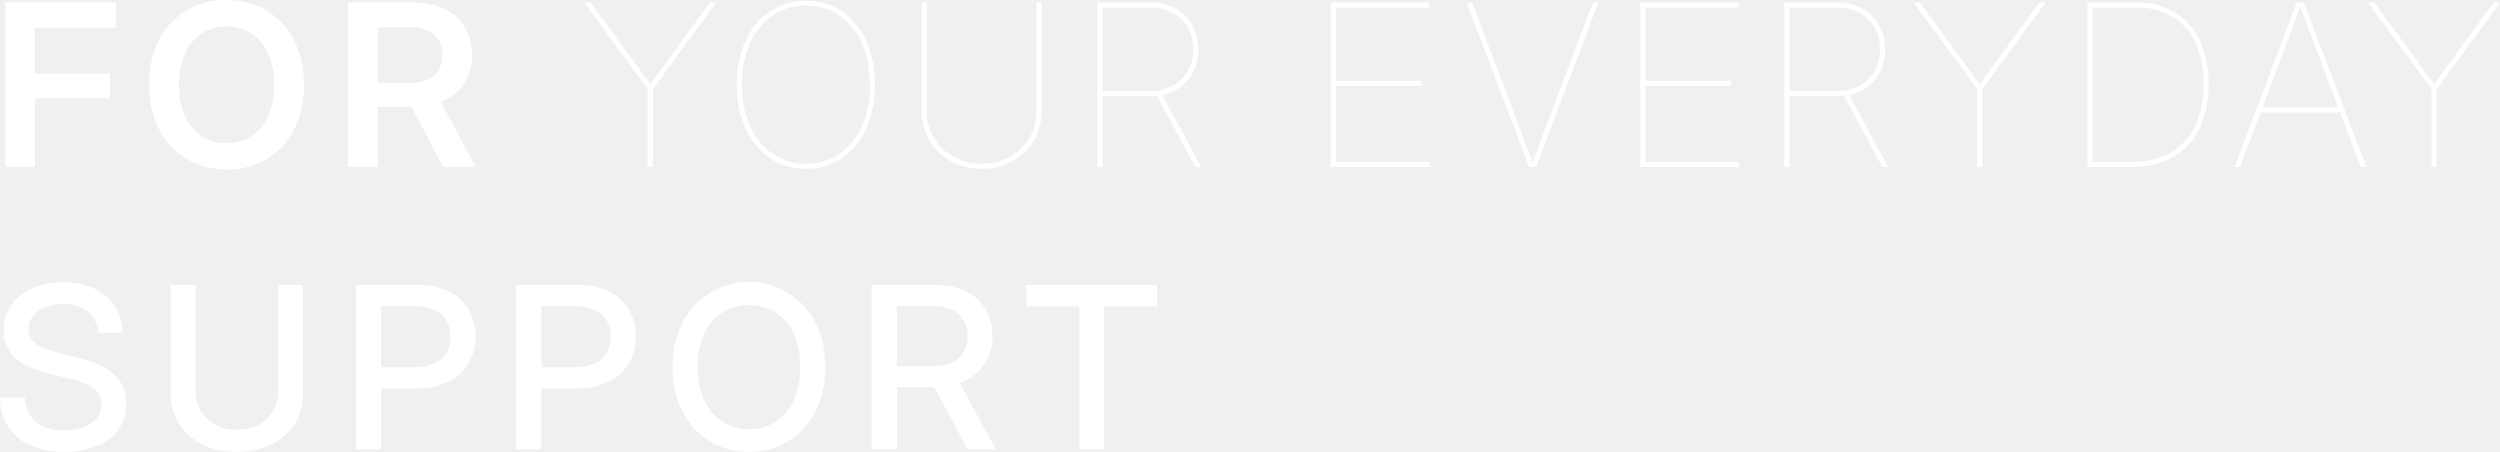
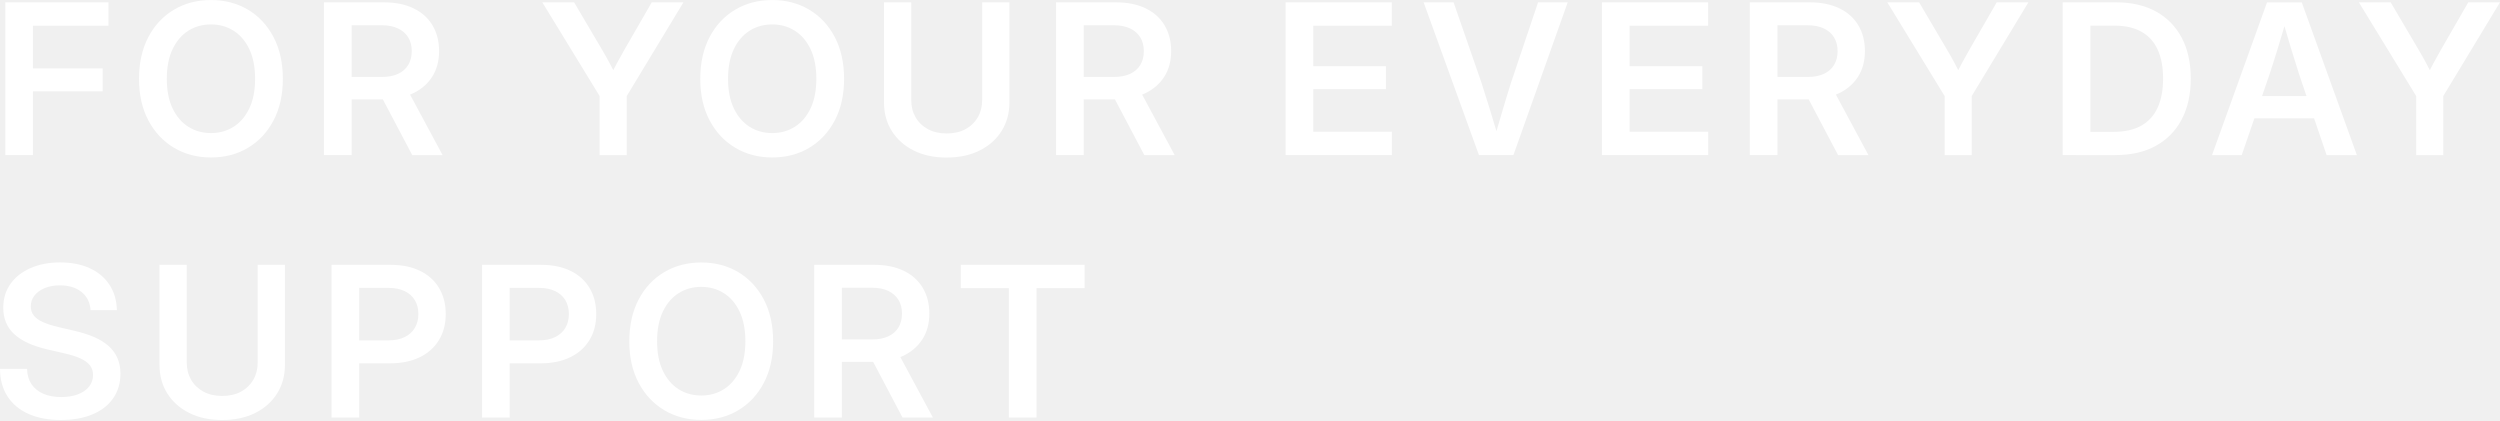
- <svg xmlns="http://www.w3.org/2000/svg" viewBox="0 0 663.98 120.03">
+ <svg xmlns="http://www.w3.org/2000/svg" id="_圖層_2" data-name="圖層 2" viewBox="0 0 714.44 120.03">
  <defs>
-     <style>.cls-1{fill:#fff;}</style>
+     <style>
+       .cls-1 {
+         fill: #fff;
+       }
+     </style>
  </defs>
-   <g id="圖層_2" data-name="圖層 2">
-     <g id="text">
-       <path class="cls-1" d="M1.4,44.33V.67H30.88V7.35H9.3V19.54H29.22V26.1H9.3V44.33Z" />
-       <path class="cls-1" d="M60.19,45a20.21,20.21,0,0,1-10.57-2.77,19.5,19.5,0,0,1-7.33-7.82,25.09,25.09,0,0,1-2.67-11.88,25.29,25.29,0,0,1,2.67-12,19.46,19.46,0,0,1,7.33-7.83A20.39,20.39,0,0,1,60.19,0,20.32,20.32,0,0,1,70.74,2.75a19.42,19.42,0,0,1,7.31,7.83,25.29,25.29,0,0,1,2.67,12,25.16,25.16,0,0,1-2.67,11.91,19.42,19.42,0,0,1-7.31,7.81A20.32,20.32,0,0,1,60.19,45Zm0-7a11.87,11.87,0,0,0,6.45-1.8A12.37,12.37,0,0,0,71.14,31a19.51,19.51,0,0,0,1.65-8.44,19.64,19.64,0,0,0-1.65-8.48,12.31,12.31,0,0,0-4.5-5.28,12.51,12.51,0,0,0-12.93,0,12.33,12.33,0,0,0-4.51,5.28,19.64,19.64,0,0,0-1.65,8.48A19.51,19.51,0,0,0,49.2,31a12.39,12.39,0,0,0,4.51,5.26A11.88,11.88,0,0,0,60.19,38Z" />
-       <path class="cls-1" d="M92.46,44.33V.67h17.15a19.22,19.22,0,0,1,8.44,1.72,12.53,12.53,0,0,1,5.43,4.85,14.11,14.11,0,0,1,1.88,7.38,13.31,13.31,0,0,1-2,7.34,12.94,12.94,0,0,1-5.6,4.77,20.16,20.16,0,0,1-8.59,1.69H97.1V22H109a10.89,10.89,0,0,0,4.63-.89,6.53,6.53,0,0,0,2.9-2.55,7.44,7.44,0,0,0,1-3.94,7.41,7.41,0,0,0-1-3.93,6.82,6.82,0,0,0-2.92-2.55,10.74,10.74,0,0,0-4.63-.9h-8.62V44.33Zm25.24,0L107.29,24.61h8.47l10.61,19.72Z" />
-       <path class="cls-1" d="M172,44.33V23.64L155.16.67h1.67l10.73,14.59q1.4,1.88,2.73,3.75t2.7,3.75h-.53L175.18,19l2.72-3.75L188.57.67h1.66l-16.82,23V44.33Z" />
-       <path class="cls-1" d="M214.07,44.82A16.67,16.67,0,0,1,204.46,42,18.45,18.45,0,0,1,198,34.17a27.57,27.57,0,0,1-2.31-11.64A27.76,27.76,0,0,1,198,10.83,18.74,18.74,0,0,1,204.47,3a17.75,17.75,0,0,1,19.17,0,18.57,18.57,0,0,1,6.44,7.84,27.92,27.92,0,0,1,2.3,11.7,27.84,27.84,0,0,1-2.3,11.67A18.54,18.54,0,0,1,223.64,42,16.67,16.67,0,0,1,214.07,44.82Zm0-1.34a15.14,15.14,0,0,0,8.84-2.64,17.4,17.4,0,0,0,6-7.35,26.27,26.27,0,0,0,2.14-11,26.35,26.35,0,0,0-2.14-11,17.52,17.52,0,0,0-6-7.37,15.15,15.15,0,0,0-8.84-2.65,15.32,15.32,0,0,0-8.86,2.63,17.33,17.33,0,0,0-6,7.33,26.34,26.34,0,0,0-2.16,11.05,26.35,26.35,0,0,0,2.13,10.93,17.37,17.37,0,0,0,6,7.37A15.3,15.3,0,0,0,214.07,43.48Z" />
-       <path class="cls-1" d="M260.72,44.82a16.37,16.37,0,0,1-8.12-2,15,15,0,0,1-7.81-13.41V.67h1.37V29.41a13.6,13.6,0,0,0,7.1,12.24,16.16,16.16,0,0,0,14.94,0,13.72,13.72,0,0,0,5.19-5,13.88,13.88,0,0,0,1.9-7.23V.67h1.37V29.41a14.92,14.92,0,0,1-7.78,13.41A16.44,16.44,0,0,1,260.72,44.82Z" />
-       <path class="cls-1" d="M291.44,44.33V.67h14.14a13.4,13.4,0,0,1,6.54,1.56,11.34,11.34,0,0,1,4.49,4.36,12.83,12.83,0,0,1,1.64,6.56,12.65,12.65,0,0,1-1.62,6.48A11.31,11.31,0,0,1,312.15,24a13.46,13.46,0,0,1-6.57,1.56H292.15V24.17h13.43a12,12,0,0,0,5.84-1.38,10.08,10.08,0,0,0,4-3.85,11.22,11.22,0,0,0,1.46-5.79,11.45,11.45,0,0,0-1.46-5.86,10.29,10.29,0,0,0-4-3.88A12,12,0,0,0,305.58,2H292.8V44.33Zm26,0-10.7-19.87h1.55L319,44.33Z" />
-       <path class="cls-1" d="M353.45,44.33V.67h26.1V2H354.82V21.47H377.5v1.35H354.82V43H379.7v1.35Z" />
-       <path class="cls-1" d="M406.09,44.33,389.51.67H391L403.8,34.48q.9,2.35,1.77,4.69t1.74,4.69h-.54l1.74-4.69,1.77-4.69L423.06.67h1.46L408,44.33Z" />
-       <path class="cls-1" d="M435.65,44.33V.67h26.1V2H437V21.47H459.7v1.35H437V43H461.9v1.35Z" />
-       <path class="cls-1" d="M473.89,44.33V.67H488a13.4,13.4,0,0,1,6.54,1.56,11.41,11.41,0,0,1,4.49,4.36,12.82,12.82,0,0,1,1.63,6.56,12.65,12.65,0,0,1-1.62,6.48A11.35,11.35,0,0,1,494.6,24,13.46,13.46,0,0,1,488,25.52H474.6V24.17H488a12,12,0,0,0,5.84-1.38,10.08,10.08,0,0,0,4-3.85,11.22,11.22,0,0,0,1.46-5.79,11.45,11.45,0,0,0-1.46-5.86,10.29,10.29,0,0,0-4-3.88A12,12,0,0,0,488,2H475.25V44.33Zm26,0-10.7-19.87h1.55l10.7,19.87Z" />
-       <path class="cls-1" d="M525.1,44.33V23.64L508.22.67h1.66l10.73,14.59Q522,17.14,523.34,19l2.71,3.75h-.54c.92-1.25,1.82-2.5,2.72-3.75L531,15.26,541.62.67h1.67l-16.82,23V44.33Z" />
-       <path class="cls-1" d="M555.79.67V44.33h-1.37V.67ZM566,44.33H555.13V43H566a20.72,20.72,0,0,0,10.45-2.46A15.91,15.91,0,0,0,583,33.43a25.29,25.29,0,0,0,2.23-11.08,25.69,25.69,0,0,0-2.12-10.92,15.71,15.71,0,0,0-6.15-7A18.65,18.65,0,0,0,567.14,2h-12V.67h12a20,20,0,0,1,10.46,2.6,16.88,16.88,0,0,1,6.66,7.44,26.7,26.7,0,0,1,2.32,11.64,26.73,26.73,0,0,1-2.42,11.87,17.05,17.05,0,0,1-7,7.51A22.33,22.33,0,0,1,566,44.33Z" />
-       <path class="cls-1" d="M593.49,44.33,610,.67h1.87L628.5,44.33H627L614.2,10.52C613.61,9,613,7.39,612.44,5.83s-1.17-3.12-1.74-4.69h.53q-.86,2.36-1.74,4.69c-.58,1.56-1.17,3.13-1.77,4.69L594.94,44.33Zm6.57-14.42V28.56H622v1.35Z" />
-       <path class="cls-1" d="M645.79,44.33V23.64L628.91.67h1.67l10.73,14.59q1.4,1.88,2.73,3.75t2.7,3.75h-.53L648.93,19l2.72-3.75L662.32.67H664l-16.82,23V44.33Z" />
-       <path class="cls-1" d="M17,120a21.52,21.52,0,0,1-9-1.74,13.47,13.47,0,0,1-5.88-5A14.41,14.41,0,0,1,0,105.62H6.63A8.75,8.75,0,0,0,8,110.33a8,8,0,0,0,3.61,3,13.66,13.66,0,0,0,5.45,1,14.63,14.63,0,0,0,5.19-.85A8,8,0,0,0,25.68,111a5.83,5.83,0,0,0,1.25-3.7,4.94,4.94,0,0,0-.91-3,7.24,7.24,0,0,0-2.76-2.15,22.89,22.89,0,0,0-4.8-1.61l-4.94-1.18Q7.1,97.89,4,95.05A9.51,9.51,0,0,1,1,87.71a11.39,11.39,0,0,1,2-6.69,13.13,13.13,0,0,1,5.55-4.44A20.12,20.12,0,0,1,16.73,75,19.23,19.23,0,0,1,25,76.64a12.8,12.8,0,0,1,5.45,4.64,13.36,13.36,0,0,1,2.08,7.11H26.07a7.62,7.62,0,0,0-2.81-5.64,10.31,10.31,0,0,0-6.65-2,12.3,12.3,0,0,0-4.69.85,7.62,7.62,0,0,0-3.2,2.36,5.56,5.56,0,0,0-1.14,3.44,4.49,4.49,0,0,0,.95,2.89,7.67,7.67,0,0,0,2.81,2A23.84,23.84,0,0,0,16,93.81L20.6,95a30.55,30.55,0,0,1,5.47,1.77,16,16,0,0,1,4.07,2.54,10,10,0,0,1,2.54,3.4,10.66,10.66,0,0,1,.87,4.42,11.57,11.57,0,0,1-2,6.78,13.12,13.12,0,0,1-5.73,4.54A21.65,21.65,0,0,1,17,120Z" />
-       <path class="cls-1" d="M62.93,120a20,20,0,0,1-9.27-2,14.78,14.78,0,0,1-8.33-13.65V75.67h6.6v28.16a10.41,10.41,0,0,0,1.34,5.3,9.55,9.55,0,0,0,3.8,3.65,12.16,12.16,0,0,0,5.86,1.33,12.09,12.09,0,0,0,5.85-1.33,9.39,9.39,0,0,0,3.79-3.65,10.41,10.41,0,0,0,1.33-5.3V75.67h6.59v28.69a15.24,15.24,0,0,1-2.16,8.1A15.08,15.08,0,0,1,72.2,118,20,20,0,0,1,62.93,120Z" />
-       <path class="cls-1" d="M94.54,119.33V75.67h16.29a18.6,18.6,0,0,1,8.29,1.7,12.33,12.33,0,0,1,5.29,4.79,13.88,13.88,0,0,1,1.85,7.25,13.58,13.58,0,0,1-1.89,7.23,12.65,12.65,0,0,1-5.38,4.8,18.73,18.73,0,0,1-8.31,1.71H98.35V97.5h12.1a11.27,11.27,0,0,0,5-1,7.11,7.11,0,0,0,3.13-2.82,8.95,8.95,0,0,0,0-8.56,7.25,7.25,0,0,0-3.13-2.8,11.49,11.49,0,0,0-5-1H101.2v38Z" />
-       <path class="cls-1" d="M137.09,119.33V75.67h16.29a18.63,18.63,0,0,1,8.29,1.7A12.38,12.38,0,0,1,167,82.16a13.88,13.88,0,0,1,1.85,7.25,13.58,13.58,0,0,1-1.89,7.23,12.65,12.65,0,0,1-5.38,4.8,18.73,18.73,0,0,1-8.31,1.71H140.9V97.5H153a11.28,11.28,0,0,0,5-1,7.16,7.16,0,0,0,3.13-2.82,8.95,8.95,0,0,0,0-8.56,7.31,7.31,0,0,0-3.13-2.8,11.51,11.51,0,0,0-5-1h-9.21v38Z" />
-       <path class="cls-1" d="M198.93,120a19.26,19.26,0,0,1-17.67-10.68,25.12,25.12,0,0,1-2.63-11.79,25.25,25.25,0,0,1,2.63-11.85,19.79,19.79,0,0,1,35.31,0,25.38,25.38,0,0,1,2.63,11.85,25.24,25.24,0,0,1-2.63,11.79,19.76,19.76,0,0,1-7.21,7.87A19.56,19.56,0,0,1,198.93,120Zm0-6a12.87,12.87,0,0,0,6.89-1.9,13.24,13.24,0,0,0,4.91-5.6,20.24,20.24,0,0,0,1.81-9,20.4,20.4,0,0,0-1.81-9,13.21,13.21,0,0,0-4.91-5.61,13.46,13.46,0,0,0-13.79,0,13.3,13.3,0,0,0-4.92,5.61,20.4,20.4,0,0,0-1.82,9,20.23,20.23,0,0,0,1.82,9,13.33,13.33,0,0,0,4.92,5.6A12.88,12.88,0,0,0,198.93,114Z" />
-       <path class="cls-1" d="M231.51,119.33V75.67h16.64a19,19,0,0,1,8.3,1.67,12.24,12.24,0,0,1,5.29,4.75,13.73,13.73,0,0,1,1.84,7.21,13.08,13.08,0,0,1-1.93,7.17,12.64,12.64,0,0,1-5.47,4.71,19.67,19.67,0,0,1-8.38,1.65H235.35V97.24H247.8a11.71,11.71,0,0,0,5-1,7,7,0,0,0,3.12-2.74A8,8,0,0,0,257,89.3a8.06,8.06,0,0,0-1.08-4.25,7.19,7.19,0,0,0-3.14-2.76,11.8,11.8,0,0,0-5-1h-9.57v38Zm25.47,0L246.43,99.64h7.31l10.73,19.69Z" />
-       <path class="cls-1" d="M272.6,81.39V75.67h34.68v5.72h-14v37.94h-6.65V81.39Z" />
+   <g id="text">
+     <g>
+       <path class="cls-1" d="M1.52,44.33V.67h29.48v6.68H9.42v12.19h19.91v6.56H9.42v18.22H1.52Z" />
+       <path class="cls-1" d="M60.3,45c-3.94,0-7.46-.92-10.57-2.77-3.1-1.85-5.54-4.45-7.33-7.82s-2.67-7.33-2.67-11.88.89-8.57,2.67-11.95c1.78-3.38,4.23-5.99,7.33-7.82,3.1-1.84,6.62-2.75,10.57-2.75s7.46.92,10.55,2.75c3.09,1.84,5.53,4.44,7.31,7.82,1.78,3.38,2.67,7.36,2.67,11.95s-.89,8.54-2.67,11.91-4.22,5.97-7.31,7.81c-3.09,1.84-6.61,2.75-10.55,2.75ZM60.3,38.03c2.4,0,4.55-.6,6.45-1.8,1.9-1.2,3.4-2.95,4.5-5.26,1.1-2.3,1.65-5.12,1.65-8.44s-.55-6.17-1.65-8.48-2.6-4.07-4.5-5.27c-1.9-1.2-4.05-1.8-6.45-1.8s-4.58.6-6.48,1.8c-1.9,1.2-3.4,2.96-4.5,5.27-1.1,2.31-1.65,5.14-1.65,8.48s.55,6.13,1.65,8.44c1.1,2.3,2.6,4.06,4.5,5.26,1.9,1.2,4.06,1.8,6.48,1.8Z" />
+       <path class="cls-1" d="M92.58,44.33V.67h17.15c3.27,0,6.08.57,8.44,1.71,2.36,1.14,4.17,2.76,5.42,4.85,1.26,2.09,1.89,4.55,1.89,7.38s-.66,5.28-1.98,7.34c-1.32,2.06-3.19,3.65-5.6,4.78-2.42,1.12-5.28,1.68-8.59,1.68h-12.1v-6.42h11.92c1.82,0,3.37-.3,4.64-.89,1.27-.6,2.23-1.45,2.9-2.55.66-1.1,1-2.42,1-3.94s-.34-2.83-1.01-3.93c-.67-1.09-1.64-1.94-2.91-2.55-1.27-.6-2.81-.91-4.64-.91h-8.62v37.09h-7.91ZM117.81,44.33l-10.4-19.72h8.47l10.61,19.72h-8.68Z" />
+       <path class="cls-1" d="M171.36,44.33v-16.88L154.98.67h9.09l7.97,13.51c.77,1.31,1.51,2.61,2.2,3.9.69,1.29,1.4,2.65,2.11,4.07h-2.11c.67-1.43,1.36-2.78,2.05-4.07.69-1.29,1.42-2.59,2.17-3.9l7.79-13.51h9.06l-16.2,26.78v16.88h-7.76Z" />
+       <path class="cls-1" d="M220.69,45c-3.94,0-7.46-.92-10.57-2.77-3.1-1.85-5.54-4.45-7.33-7.82s-2.67-7.33-2.67-11.88.89-8.57,2.67-11.95c1.78-3.38,4.23-5.99,7.33-7.82,3.1-1.84,6.62-2.75,10.57-2.75s7.46.92,10.55,2.75c3.09,1.84,5.53,4.44,7.31,7.82,1.78,3.38,2.67,7.36,2.67,11.95s-.89,8.54-2.67,11.91-4.22,5.97-7.31,7.81c-3.09,1.84-6.61,2.75-10.55,2.75ZM220.69,38.03c2.4,0,4.55-.6,6.45-1.8,1.9-1.2,3.4-2.95,4.5-5.26,1.1-2.3,1.65-5.12,1.65-8.44s-.55-6.17-1.65-8.48-2.6-4.07-4.5-5.27c-1.9-1.2-4.05-1.8-6.45-1.8s-4.58.6-6.48,1.8c-1.9,1.2-3.4,2.96-4.5,5.27-1.1,2.31-1.65,5.14-1.65,8.48s.55,6.13,1.65,8.44c1.1,2.3,2.6,4.06,4.5,5.26,1.9,1.2,4.06,1.8,6.48,1.8Z" />
+       <path class="cls-1" d="M270.55,45.03c-3.61,0-6.75-.67-9.44-2.02s-4.77-3.21-6.26-5.58c-1.49-2.37-2.23-5.1-2.23-8.19V.67h7.79v27.92c0,1.86.42,3.5,1.25,4.94.83,1.44,2.01,2.56,3.52,3.38,1.52.82,3.3,1.23,5.36,1.23s3.87-.41,5.38-1.23,2.67-1.95,3.51-3.38c.83-1.44,1.25-3.08,1.25-4.94V.67h7.79v28.56c0,3.09-.74,5.82-2.23,8.19-1.49,2.37-3.57,4.23-6.26,5.58-2.69,1.35-5.83,2.02-9.44,2.02Z" />
+       <path class="cls-1" d="M301.79,44.33V.67h17.15c3.27,0,6.08.57,8.44,1.71,2.36,1.14,4.17,2.76,5.42,4.85,1.26,2.09,1.89,4.55,1.89,7.38s-.66,5.28-1.98,7.34c-1.32,2.06-3.19,3.65-5.6,4.78-2.42,1.12-5.28,1.68-8.59,1.68h-12.1v-6.42h11.92c1.82,0,3.37-.3,4.64-.89,1.27-.6,2.23-1.45,2.9-2.55.66-1.1,1-2.42,1-3.94s-.34-2.83-1.01-3.93c-.67-1.09-1.64-1.94-2.91-2.55-1.27-.6-2.81-.91-4.64-.91h-8.62v37.09h-7.91ZM327.02,44.33l-10.4-19.72h8.47l10.61,19.72h-8.68Z" />
+       <path class="cls-1" d="M367.4,44.33V.67h30.34v6.68h-22.44v11.57h20.77v6.56h-20.77v12.16h22.47v6.68h-30.37Z" />
+       <path class="cls-1" d="M422.65,44.33L406.84.67h8.56l7.94,22.88c.73,2.25,1.54,4.8,2.42,7.68s1.87,6.14,2.96,9.81h-2.11c1.07-3.67,2.03-6.94,2.88-9.81.85-2.87,1.63-5.43,2.35-7.68l7.7-22.88h8.47l-15.51,43.65h-9.84Z" />
+       <path class="cls-1" d="M457.8,44.33V.67h30.34v6.68h-22.44v11.57h20.78v6.56h-20.78v12.16h22.47v6.68h-30.38Z" />
+       <path class="cls-1" d="M500.05,44.33V.67h17.15c3.27,0,6.08.57,8.44,1.71,2.36,1.14,4.17,2.76,5.42,4.85,1.26,2.09,1.89,4.55,1.89,7.38s-.66,5.28-1.98,7.34c-1.32,2.06-3.19,3.65-5.6,4.78-2.42,1.12-5.28,1.68-8.59,1.68h-12.1v-6.42h11.92c1.82,0,3.37-.3,4.64-.89,1.27-.6,2.23-1.45,2.9-2.55.66-1.1,1-2.42,1-3.94s-.34-2.83-1.01-3.93c-.67-1.09-1.65-1.94-2.91-2.55-1.27-.6-2.81-.91-4.64-.91h-8.62v37.09h-7.91ZM525.28,44.33l-10.4-19.72h8.47l10.61,19.72h-8.68Z" />
+       <path class="cls-1" d="M555.73,44.33v-16.88l-16.38-26.78h9.09l7.96,13.51c.77,1.31,1.51,2.61,2.2,3.9s1.4,2.65,2.11,4.07h-2.11c.67-1.43,1.36-2.78,2.05-4.07s1.42-2.59,2.17-3.9l7.79-13.51h9.06l-16.2,26.78v16.88h-7.76Z" />
+       <path class="cls-1" d="M597.38.67v43.65h-7.91V.67h7.91ZM604.45,44.33h-11.17v-6.65h10.76c3.17,0,5.8-.59,7.89-1.77,2.09-1.18,3.65-2.9,4.68-5.17,1.03-2.27,1.55-5.03,1.55-8.29s-.51-5.96-1.53-8.22c-1.02-2.26-2.56-3.97-4.62-5.14s-4.64-1.76-7.73-1.76h-11.2V.67h11.71c4.4,0,8.19.88,11.37,2.64,3.18,1.76,5.63,4.26,7.34,7.51s2.57,7.12,2.57,11.62-.86,8.4-2.58,11.67c-1.72,3.27-4.19,5.79-7.4,7.56-3.21,1.77-7.08,2.65-11.62,2.65Z" />
+       <path class="cls-1" d="M632.14,44.33l15.72-43.65h9.93l15.75,43.65h-8.65l-7.79-22.88c-.77-2.4-1.58-4.99-2.42-7.76-.84-2.77-1.81-6.02-2.9-9.76h2.08c-1.07,3.73-2.03,6.98-2.88,9.76-.85,2.77-1.67,5.36-2.47,7.76l-7.88,22.88h-8.5ZM641.45,33.81v-6.36h22.83v6.36h-22.83Z" />
+       <path class="cls-1" d="M690.49,44.33v-16.88l-16.38-26.78h9.09l7.96,13.51c.77,1.31,1.51,2.61,2.2,3.9s1.4,2.65,2.11,4.07h-2.11c.67-1.43,1.36-2.78,2.05-4.07s1.42-2.59,2.17-3.9l7.79-13.51h9.06l-16.2,26.78v16.88h-7.76Z" />
+       <path class="cls-1" d="M17.45,120.03c-3.59,0-6.68-.58-9.29-1.74s-4.61-2.84-6.02-5.02c-1.41-2.19-2.12-4.8-2.14-7.85h7.73c.04,1.7.46,3.15,1.26,4.35.8,1.2,1.93,2.12,3.37,2.75,1.45.63,3.15.95,5.11.95,1.84,0,3.44-.26,4.8-.78,1.36-.52,2.42-1.25,3.18-2.2.76-.95,1.14-2.06,1.14-3.33,0-1.05-.29-1.96-.86-2.72-.58-.76-1.47-1.42-2.68-1.98s-2.75-1.05-4.64-1.48l-4.81-1.11c-4.26-.98-7.44-2.44-9.53-4.38-2.09-1.94-3.14-4.45-3.14-7.51,0-2.62.68-4.89,2.05-6.83s3.27-3.44,5.72-4.53c2.45-1.08,5.28-1.63,8.48-1.63s6.1.56,8.5,1.67c2.4,1.11,4.26,2.69,5.6,4.72,1.34,2.03,2.05,4.44,2.12,7.24h-7.52c-.16-2.21-1.02-3.94-2.59-5.19-1.57-1.25-3.63-1.88-6.18-1.88-1.62,0-3.07.26-4.32.78-1.26.52-2.24,1.23-2.94,2.12-.7.9-1.05,1.93-1.05,3.11,0,1.04.3,1.92.89,2.65.59.73,1.48,1.36,2.66,1.88,1.18.52,2.65.98,4.41,1.39l4.4,1.03c2.16.49,4.06,1.09,5.71,1.8,1.64.71,3.03,1.57,4.15,2.56,1.12,1,1.97,2.15,2.54,3.46.57,1.31.86,2.79.86,4.45,0,2.68-.68,5.01-2.05,7s-3.32,3.53-5.87,4.61c-2.55,1.08-5.57,1.63-9.08,1.63Z" />
+       <path class="cls-1" d="M63.51,120.03c-3.61,0-6.75-.67-9.44-2.02s-4.77-3.21-6.26-5.58c-1.49-2.37-2.23-5.1-2.23-8.19v-28.56h7.79v27.92c0,1.86.42,3.5,1.25,4.94.83,1.44,2.01,2.56,3.52,3.38,1.52.82,3.3,1.23,5.36,1.23s3.87-.41,5.38-1.23,2.67-1.95,3.51-3.38c.83-1.44,1.25-3.08,1.25-4.94v-27.92h7.79v28.56c0,3.09-.74,5.82-2.23,8.19-1.49,2.37-3.57,4.23-6.26,5.58-2.69,1.35-5.83,2.02-9.44,2.02Z" />
+       <path class="cls-1" d="M94.75,119.33v-43.65h16.85c3.29,0,6.11.58,8.47,1.74,2.36,1.16,4.17,2.8,5.42,4.91s1.89,4.58,1.89,7.41-.64,5.33-1.93,7.44c-1.29,2.11-3.12,3.75-5.5,4.91-2.38,1.16-5.21,1.74-8.5,1.74h-12.16v-6.56h11.71c1.82,0,3.37-.31,4.64-.94,1.27-.62,2.24-1.5,2.91-2.62.67-1.12,1.01-2.45,1.01-3.97s-.34-2.84-1.01-3.96c-.67-1.11-1.64-1.98-2.91-2.59s-2.81-.92-4.64-.92h-8.35v37.06h-7.91Z" />
+       <path class="cls-1" d="M137.76,119.33v-43.65h16.85c3.29,0,6.11.58,8.47,1.74,2.36,1.16,4.17,2.8,5.42,4.91s1.89,4.58,1.89,7.41-.64,5.33-1.93,7.44c-1.29,2.11-3.12,3.75-5.5,4.91-2.38,1.16-5.21,1.74-8.5,1.74h-12.16v-6.56h11.71c1.82,0,3.37-.31,4.64-.94,1.27-.62,2.24-1.5,2.91-2.62.67-1.12,1.01-2.45,1.01-3.97s-.34-2.84-1.01-3.96c-.67-1.11-1.64-1.98-2.91-2.59s-2.81-.92-4.64-.92h-8.35v37.06h-7.91Z" />
+       <path class="cls-1" d="M200.41,120c-3.94,0-7.46-.92-10.57-2.77-3.1-1.85-5.54-4.45-7.33-7.82s-2.67-7.33-2.67-11.88.89-8.57,2.67-11.95c1.78-3.38,4.23-5.99,7.33-7.82,3.1-1.84,6.62-2.75,10.57-2.75s7.46.92,10.55,2.75c3.09,1.84,5.53,4.44,7.31,7.82,1.78,3.38,2.67,7.36,2.67,11.95s-.89,8.54-2.67,11.91-4.22,5.97-7.31,7.81c-3.09,1.84-6.61,2.75-10.55,2.75ZM200.41,113.03c2.4,0,4.55-.6,6.45-1.8,1.9-1.2,3.4-2.95,4.5-5.26,1.1-2.3,1.65-5.12,1.65-8.44s-.55-6.17-1.65-8.48-2.6-4.07-4.5-5.27c-1.9-1.2-4.05-1.8-6.45-1.8s-4.58.6-6.48,1.8c-1.9,1.2-3.4,2.96-4.5,5.27-1.1,2.31-1.65,5.14-1.65,8.48s.55,6.13,1.65,8.44c1.1,2.3,2.6,4.06,4.5,5.26,1.9,1.2,4.06,1.8,6.48,1.8Z" />
+       <path class="cls-1" d="M232.68,119.33v-43.65h17.15c3.27,0,6.08.57,8.44,1.71,2.36,1.14,4.17,2.76,5.42,4.85,1.26,2.09,1.89,4.55,1.89,7.38s-.66,5.28-1.98,7.34c-1.32,2.06-3.19,3.65-5.6,4.78-2.42,1.12-5.28,1.68-8.59,1.68h-12.1v-6.42h11.92c1.82,0,3.37-.3,4.64-.89,1.27-.6,2.23-1.45,2.9-2.55.66-1.1,1-2.42,1-3.94s-.34-2.83-1.01-3.93c-.67-1.09-1.64-1.94-2.91-2.55-1.27-.6-2.81-.91-4.64-.91h-8.62v37.09h-7.91ZM257.92,119.33l-10.4-19.72h8.47l10.61,19.72h-8.68Z" />
+       <path class="cls-1" d="M274.58,82.35v-6.68h35.37v6.68h-13.73v36.97h-7.91v-36.97h-13.73Z" />
    </g>
  </g>
</svg>
